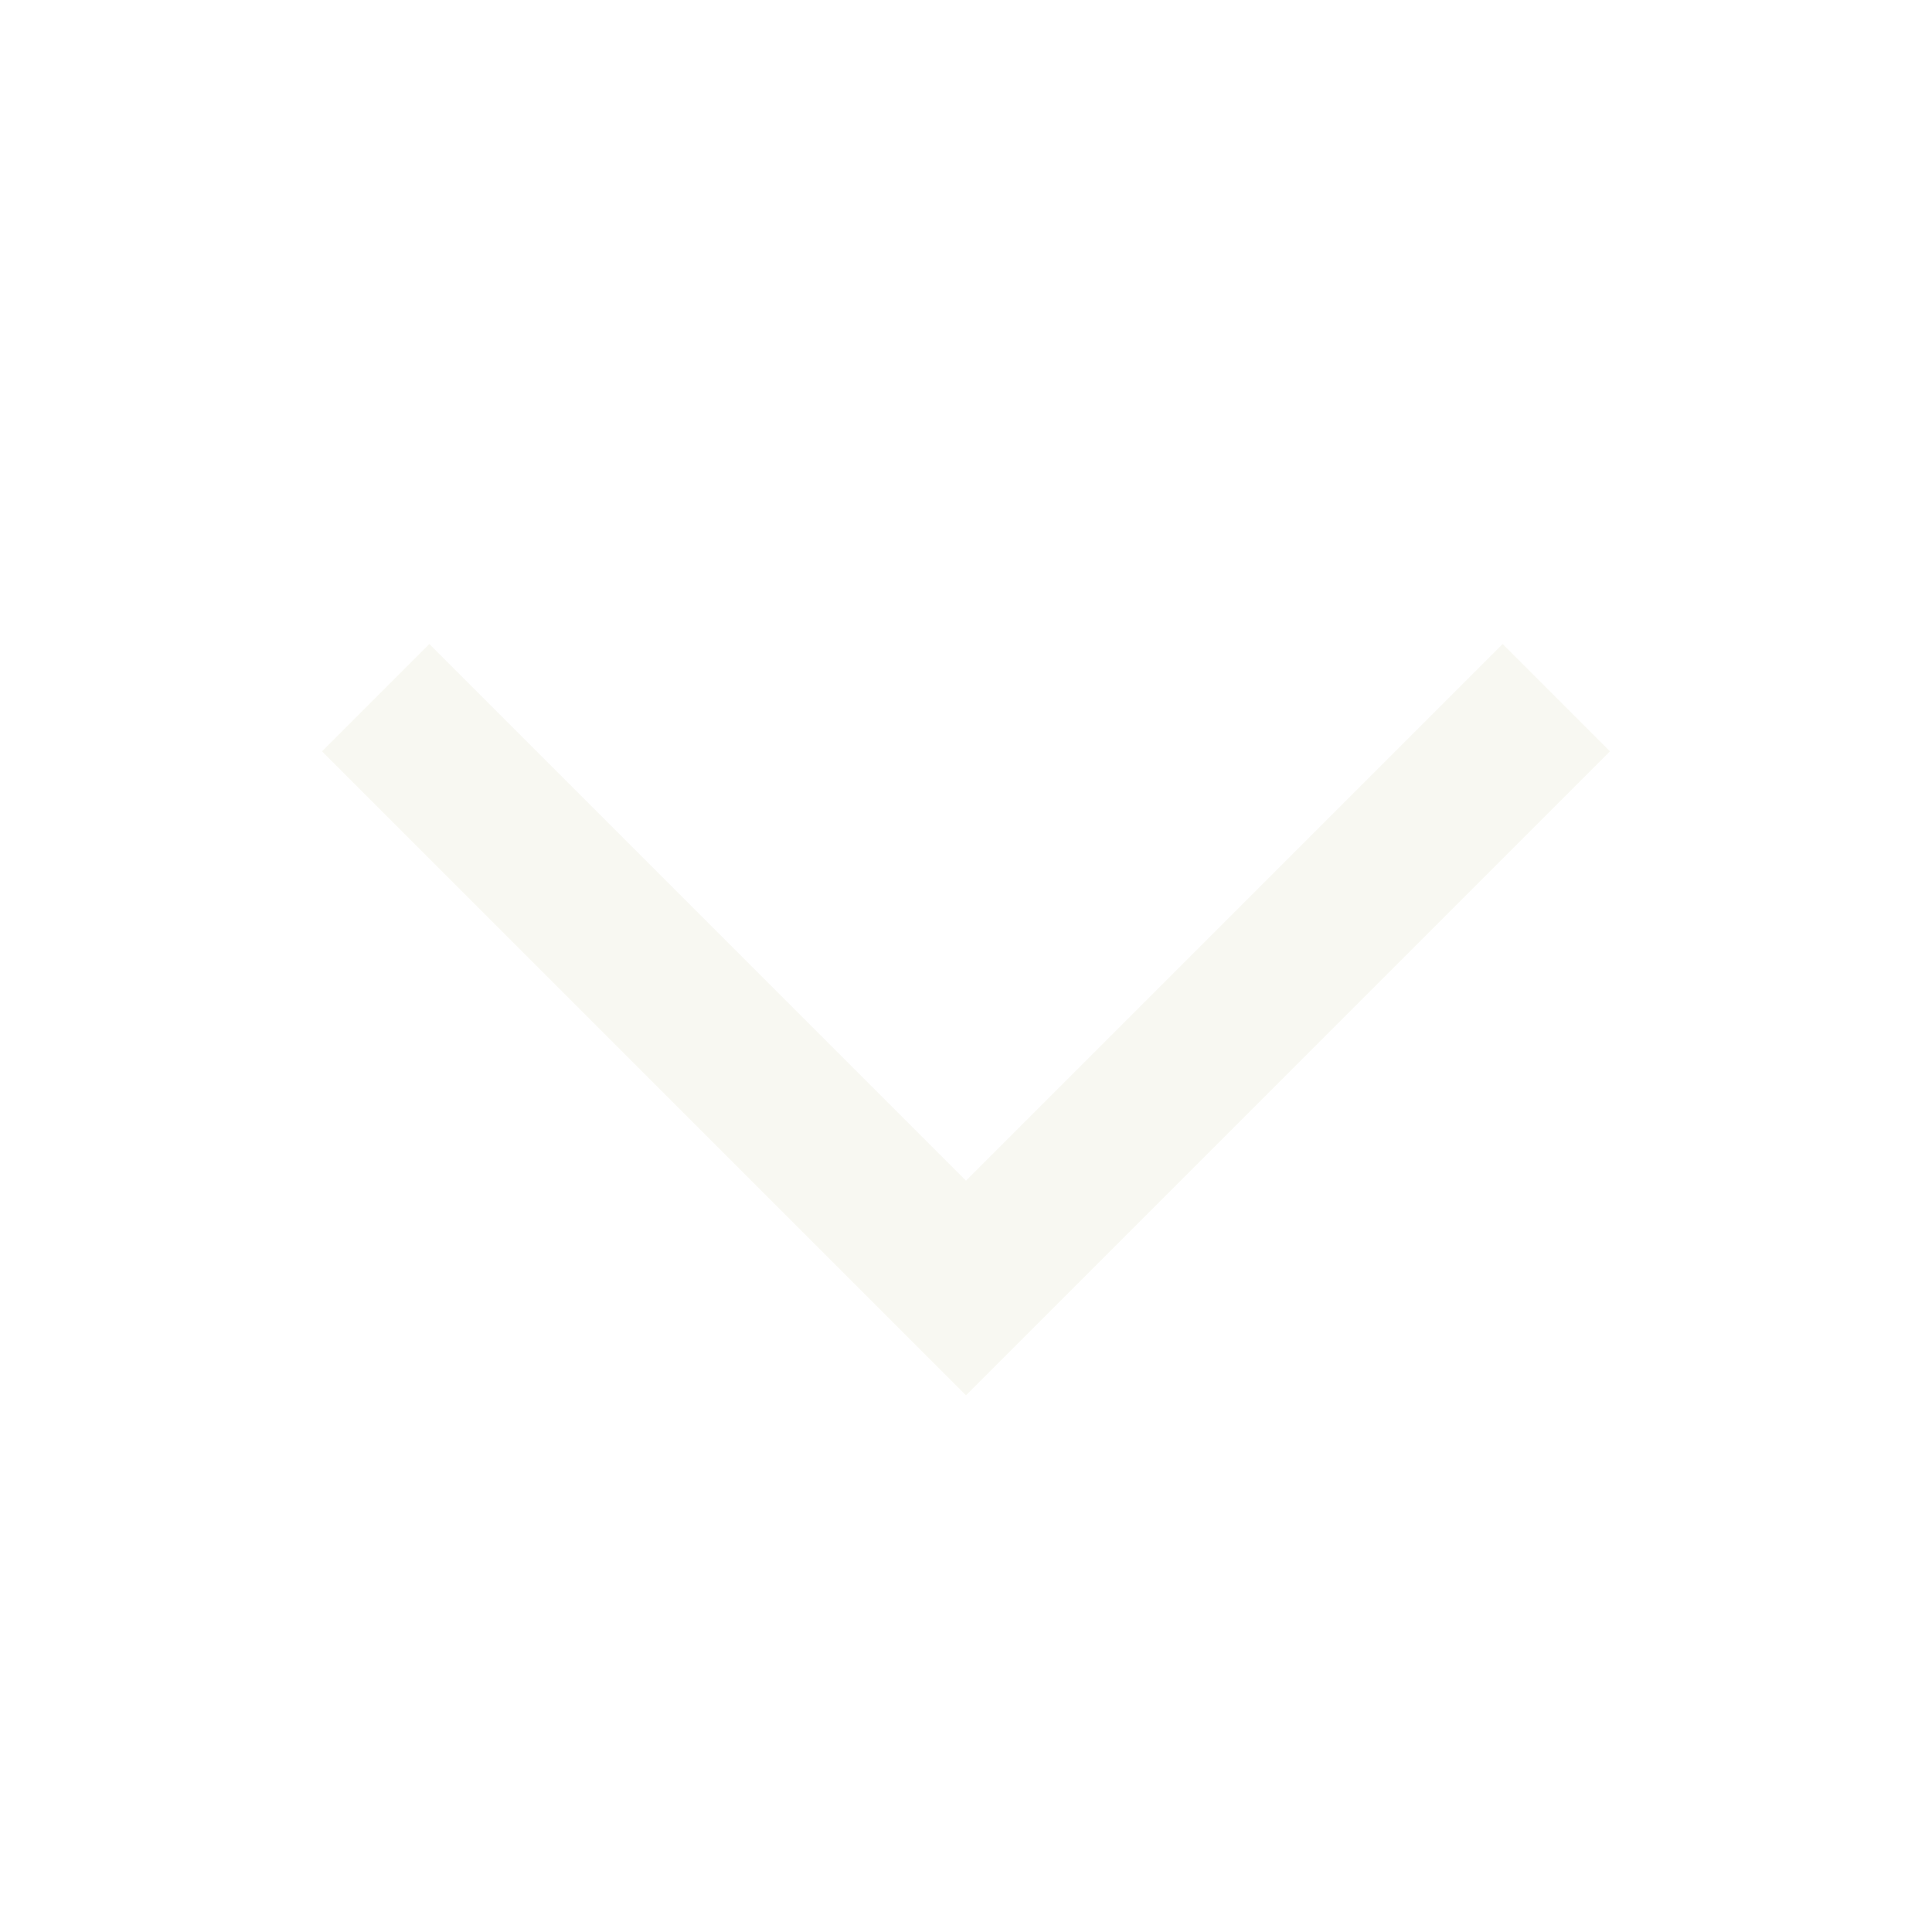
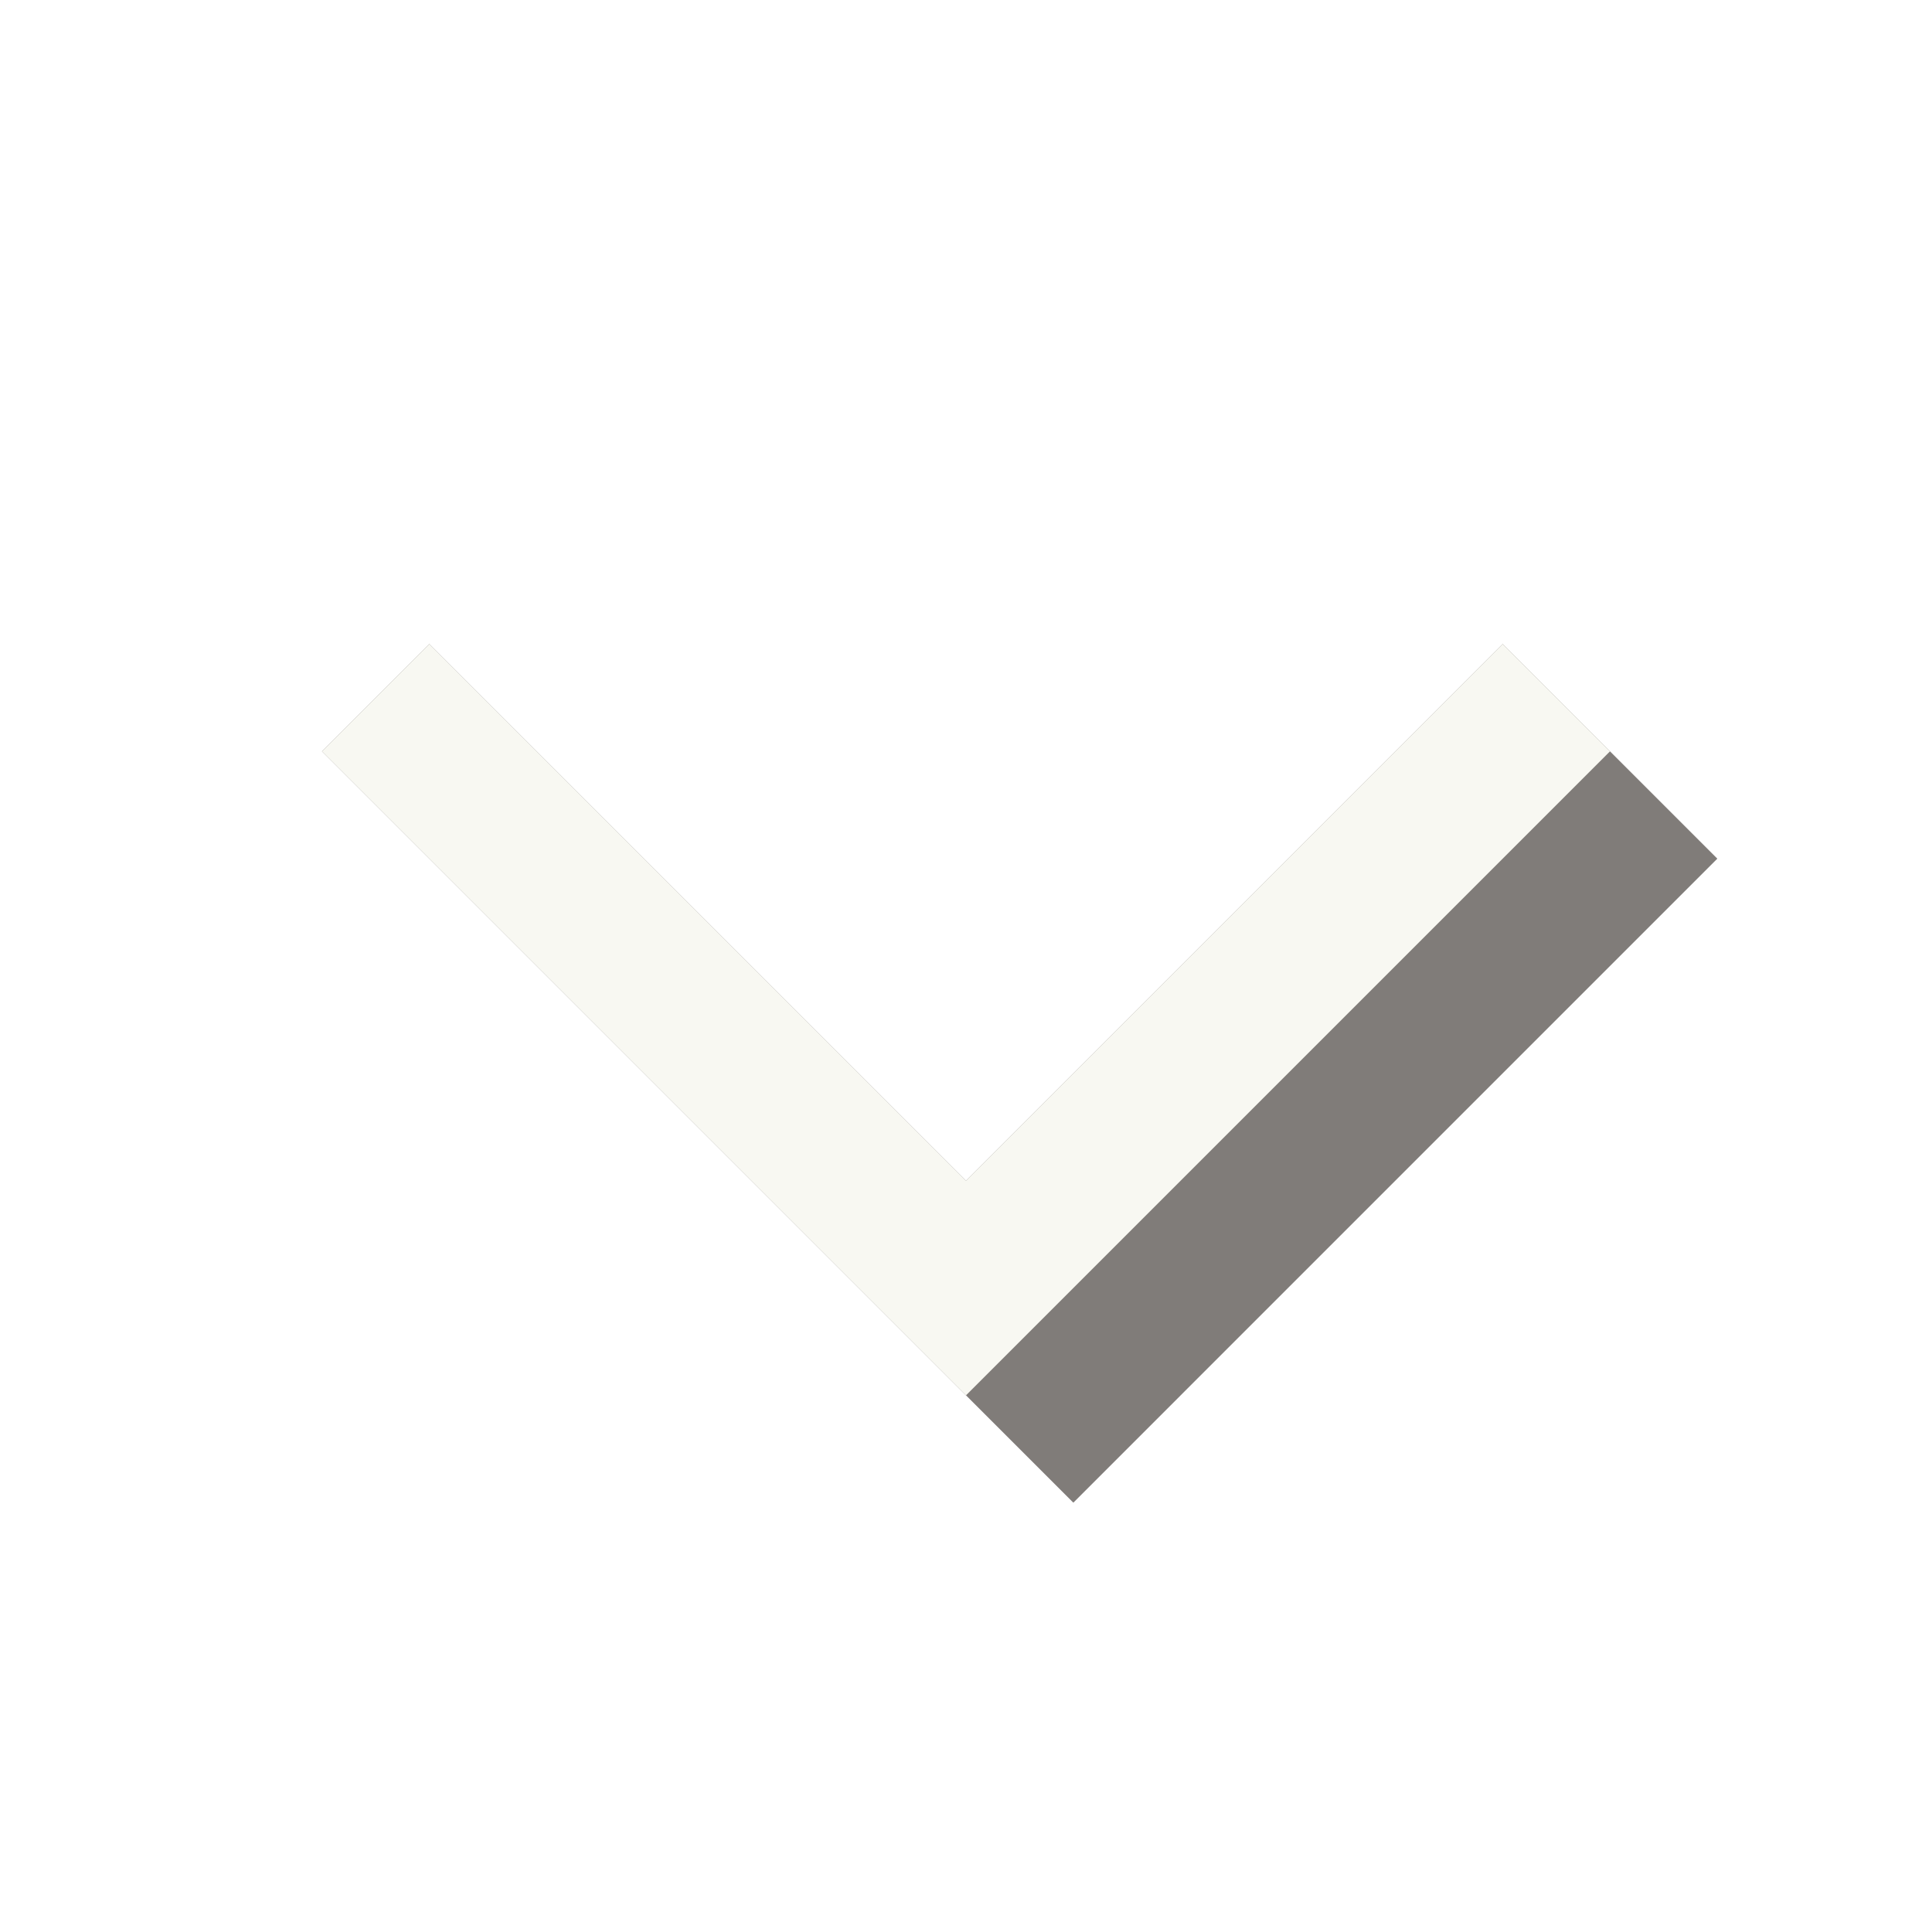
<svg xmlns="http://www.w3.org/2000/svg" version="1.1" id="svg2" width="72" height="72" xml:space="preserve">
  <defs id="defs6" />
-   <path d="M 12,28 36,52 60,28 56,24 36,44 16,24 Z" style="display:inline;fill:#f8f8f2;fill-opacity:1;stroke:none;stroke-width:1px;stroke-linecap:butt;stroke-linejoin:miter;stroke-opacity:1" id="path1" />
+   <g id="g2" transform="matrix(1,0,0,-1,0,72)">
+     <path style="fill:#807c79;stroke:none;stroke-width:1px;stroke-linecap:butt;stroke-linejoin:miter;stroke-opacity:1" d="M 12,28 40,56 64,32 60,28 56,24 36,44 16,24 Z" id="path1" transform="matrix(1,0,0,-1,0,72)" />
+     <path d="M 60,44 36,20 12,44 16,48 36,28 56,48 Z" style="display:inline;fill:#f8f8f2;fill-opacity:1;stroke:none;stroke-width:1px;stroke-linecap:butt;stroke-linejoin:miter;stroke-opacity:1" id="path1-2" />
+   </g>
</svg>
